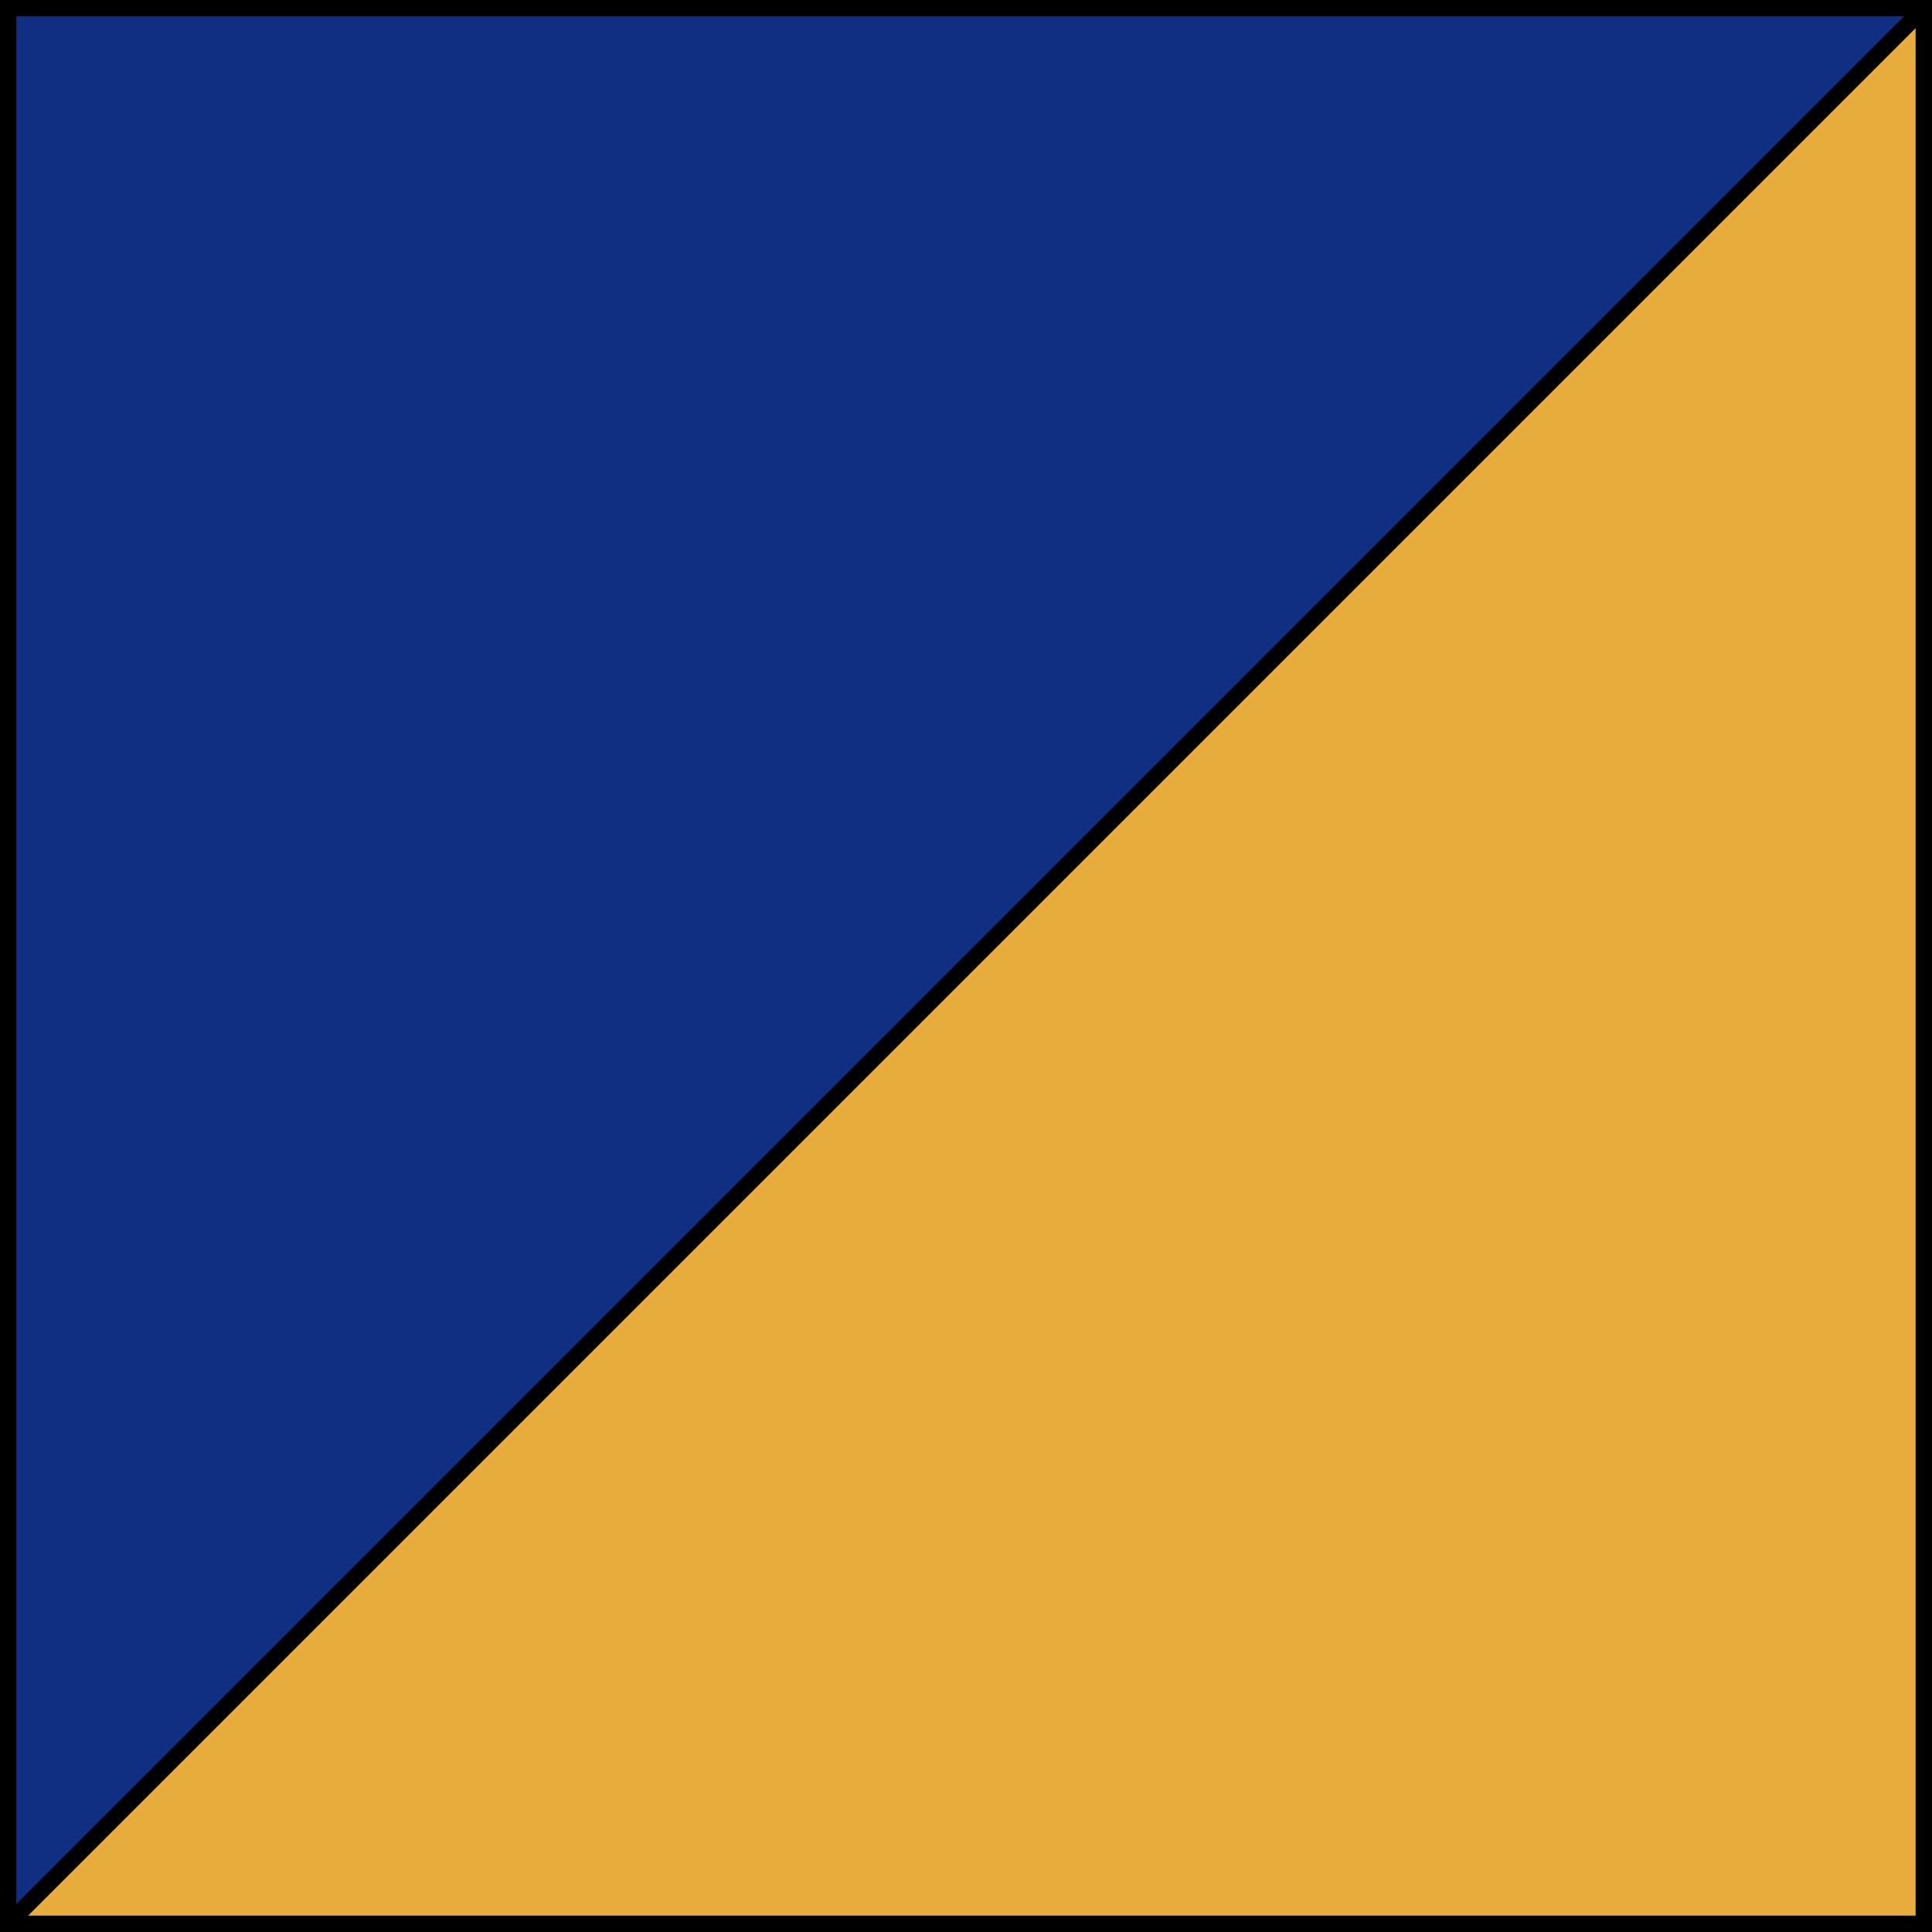
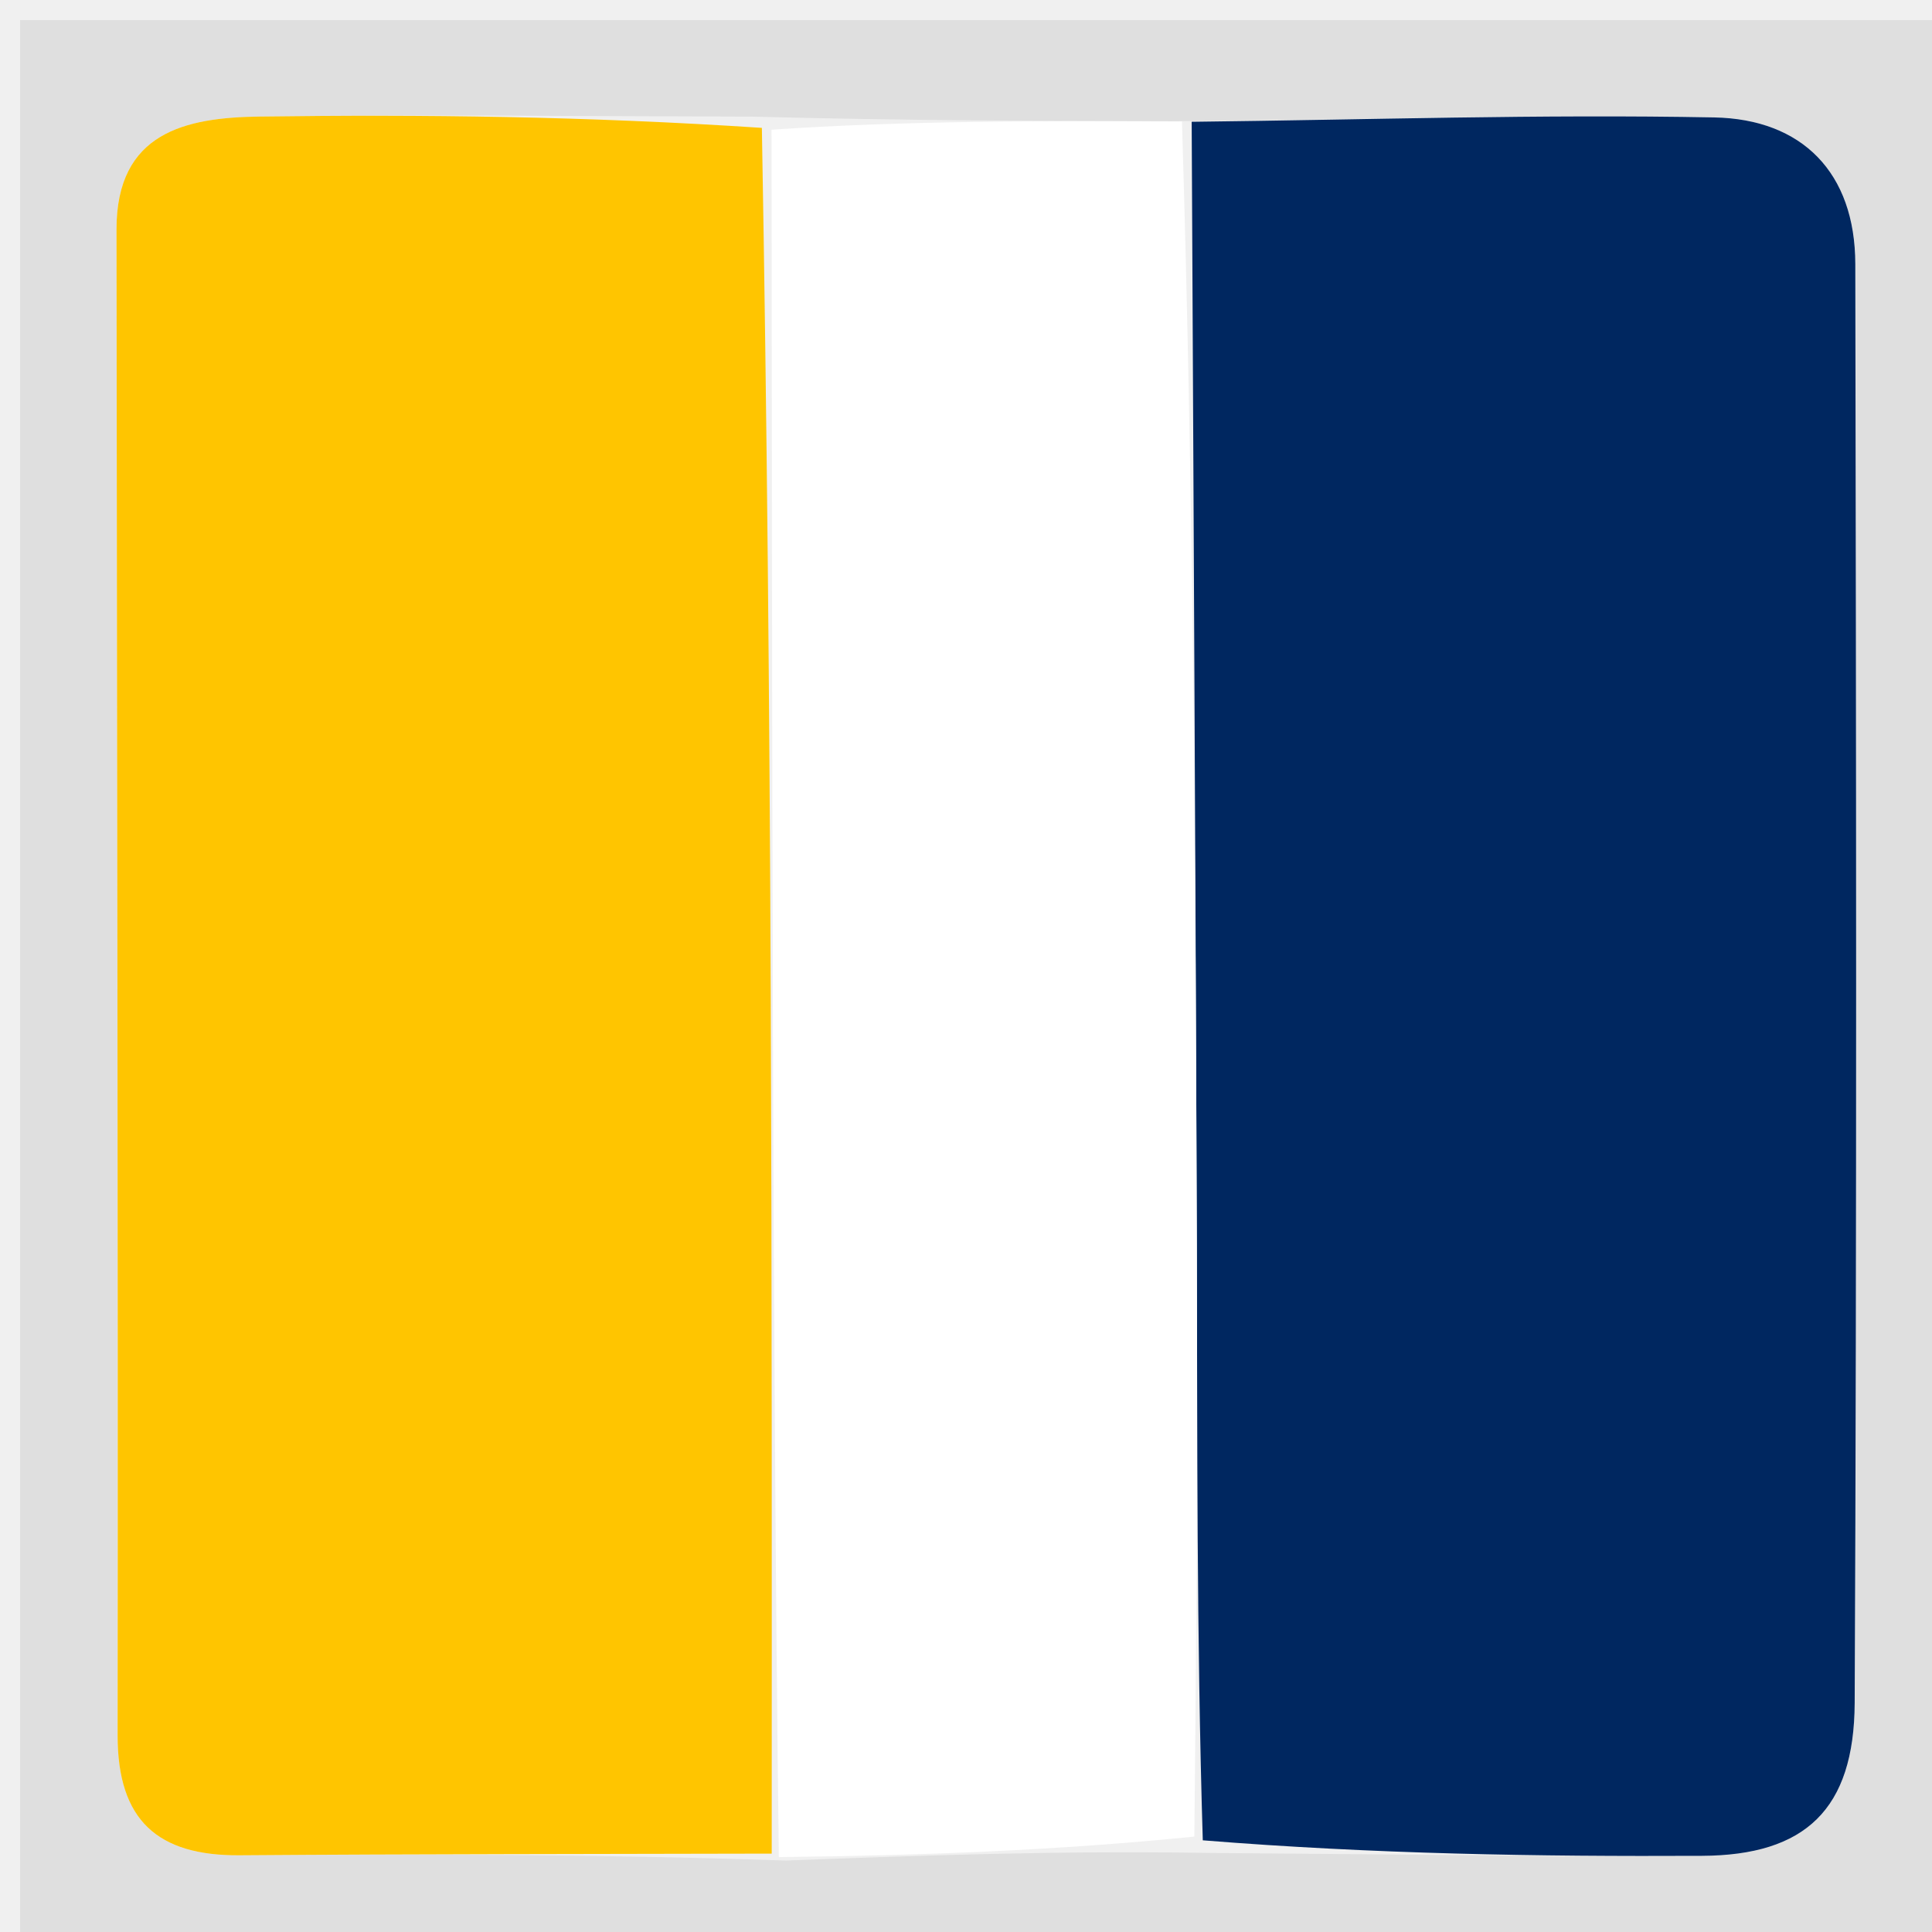
- <svg xmlns="http://www.w3.org/2000/svg" width="117" height="117" id="svg2" version="1.0">
-   <defs id="defs4" />
-   <g id="layer1" transform="translate(-220.75,-432.6122)">
-     <path style="fill:#e7ac3b;fill-opacity:1;fill-rule:evenodd;stroke:#000000;stroke-width:0.992px;stroke-linecap:butt;stroke-linejoin:miter;stroke-opacity:1" d="M 221.246,549.116 L 337.254,549.116 L 337.254,433.108 L 221.246,549.116 z " id="path2160" />
-     <path style="fill:#102f82;fill-opacity:1;fill-rule:evenodd;stroke:#000000;stroke-width:0.992px;stroke-linecap:butt;stroke-linejoin:miter;stroke-opacity:1" d="M 337.254,433.108 L 221.246,433.108 L 221.246,549.116 L 337.254,433.108 z " id="path2162" />
-   </g>
+ <svg xmlns="http://www.w3.org/2000/svg" version="1.1" id="Layer_1" x="0px" y="0px" width="100%" viewBox="0 0 96 96" enable-background="new 0 0 96 96" xml:space="preserve">
+   <path fill="#DFDFDF" opacity="1" stroke="none" d=" M52,97   C34.667,97 17.833,97 1,97   C1,65 1,33 1,1   C33,1 65,1 97,1   C97,33 97,65 97,97   C82.167,97 67.333,97 52,97  M37.335,5.795   C29.187,5.781 21.038,5.682 12.891,5.792   C9.243,5.841 5.784,6.56 5.789,11.401   C5.811,36.342 5.874,61.283 5.844,86.224   C5.839,90.462 7.837,92.218 11.91,92.188   C20.721,92.122 29.534,92.128 39.053,92.449   C45.785,92.199 52.518,91.948 60.089,92.071   C68.251,92.127 76.414,92.254 84.576,92.215   C89.697,92.19 92.134,89.912 92.158,84.616   C92.266,60.785 92.232,36.952 92.189,13.12   C92.181,8.575 89.545,5.918 85.178,5.835   C76.528,5.669 67.869,5.953 58.249,6.023   C51.598,6.008 44.947,5.994 37.335,5.795  z" />
+   <path fill="#002760" opacity="1" stroke="none" d=" M59.214,6.051   C67.869,5.953 76.528,5.669 85.178,5.835   C89.545,5.918 92.181,8.575 92.189,13.12   C92.232,36.952 92.266,60.785 92.158,84.616   C92.134,89.912 89.697,92.19 84.576,92.215   C76.414,92.254 68.251,92.127 59.766,91.444   C59.454,81.174 59.502,71.531 59.47,61.888   C59.408,43.276 59.302,24.663 59.214,6.051  z" />
+   <path fill="#FFC500" opacity="1" stroke="none" d=" M38.346,92.105   C29.534,92.128 20.721,92.122 11.91,92.188   C7.837,92.218 5.839,90.462 5.844,86.224   C5.874,61.283 5.811,36.342 5.789,11.401   C5.784,6.56 9.243,5.841 12.891,5.792   C21.038,5.682 29.187,5.781 37.857,6.354   C38.368,35.311 38.357,63.708 38.346,92.105  z" />
+   <path fill="#FFFFFF" opacity="1" stroke="none" d=" M38.699,92.277   C38.357,63.708 38.368,35.311 38.337,6.446   C44.947,5.994 51.598,6.008 58.731,6.037   C59.302,24.663 59.408,43.276 59.47,61.888   C59.502,71.531 59.454,81.174 59.347,91.258   C52.518,91.948 45.785,92.199 38.699,92.277  z" />
</svg>
